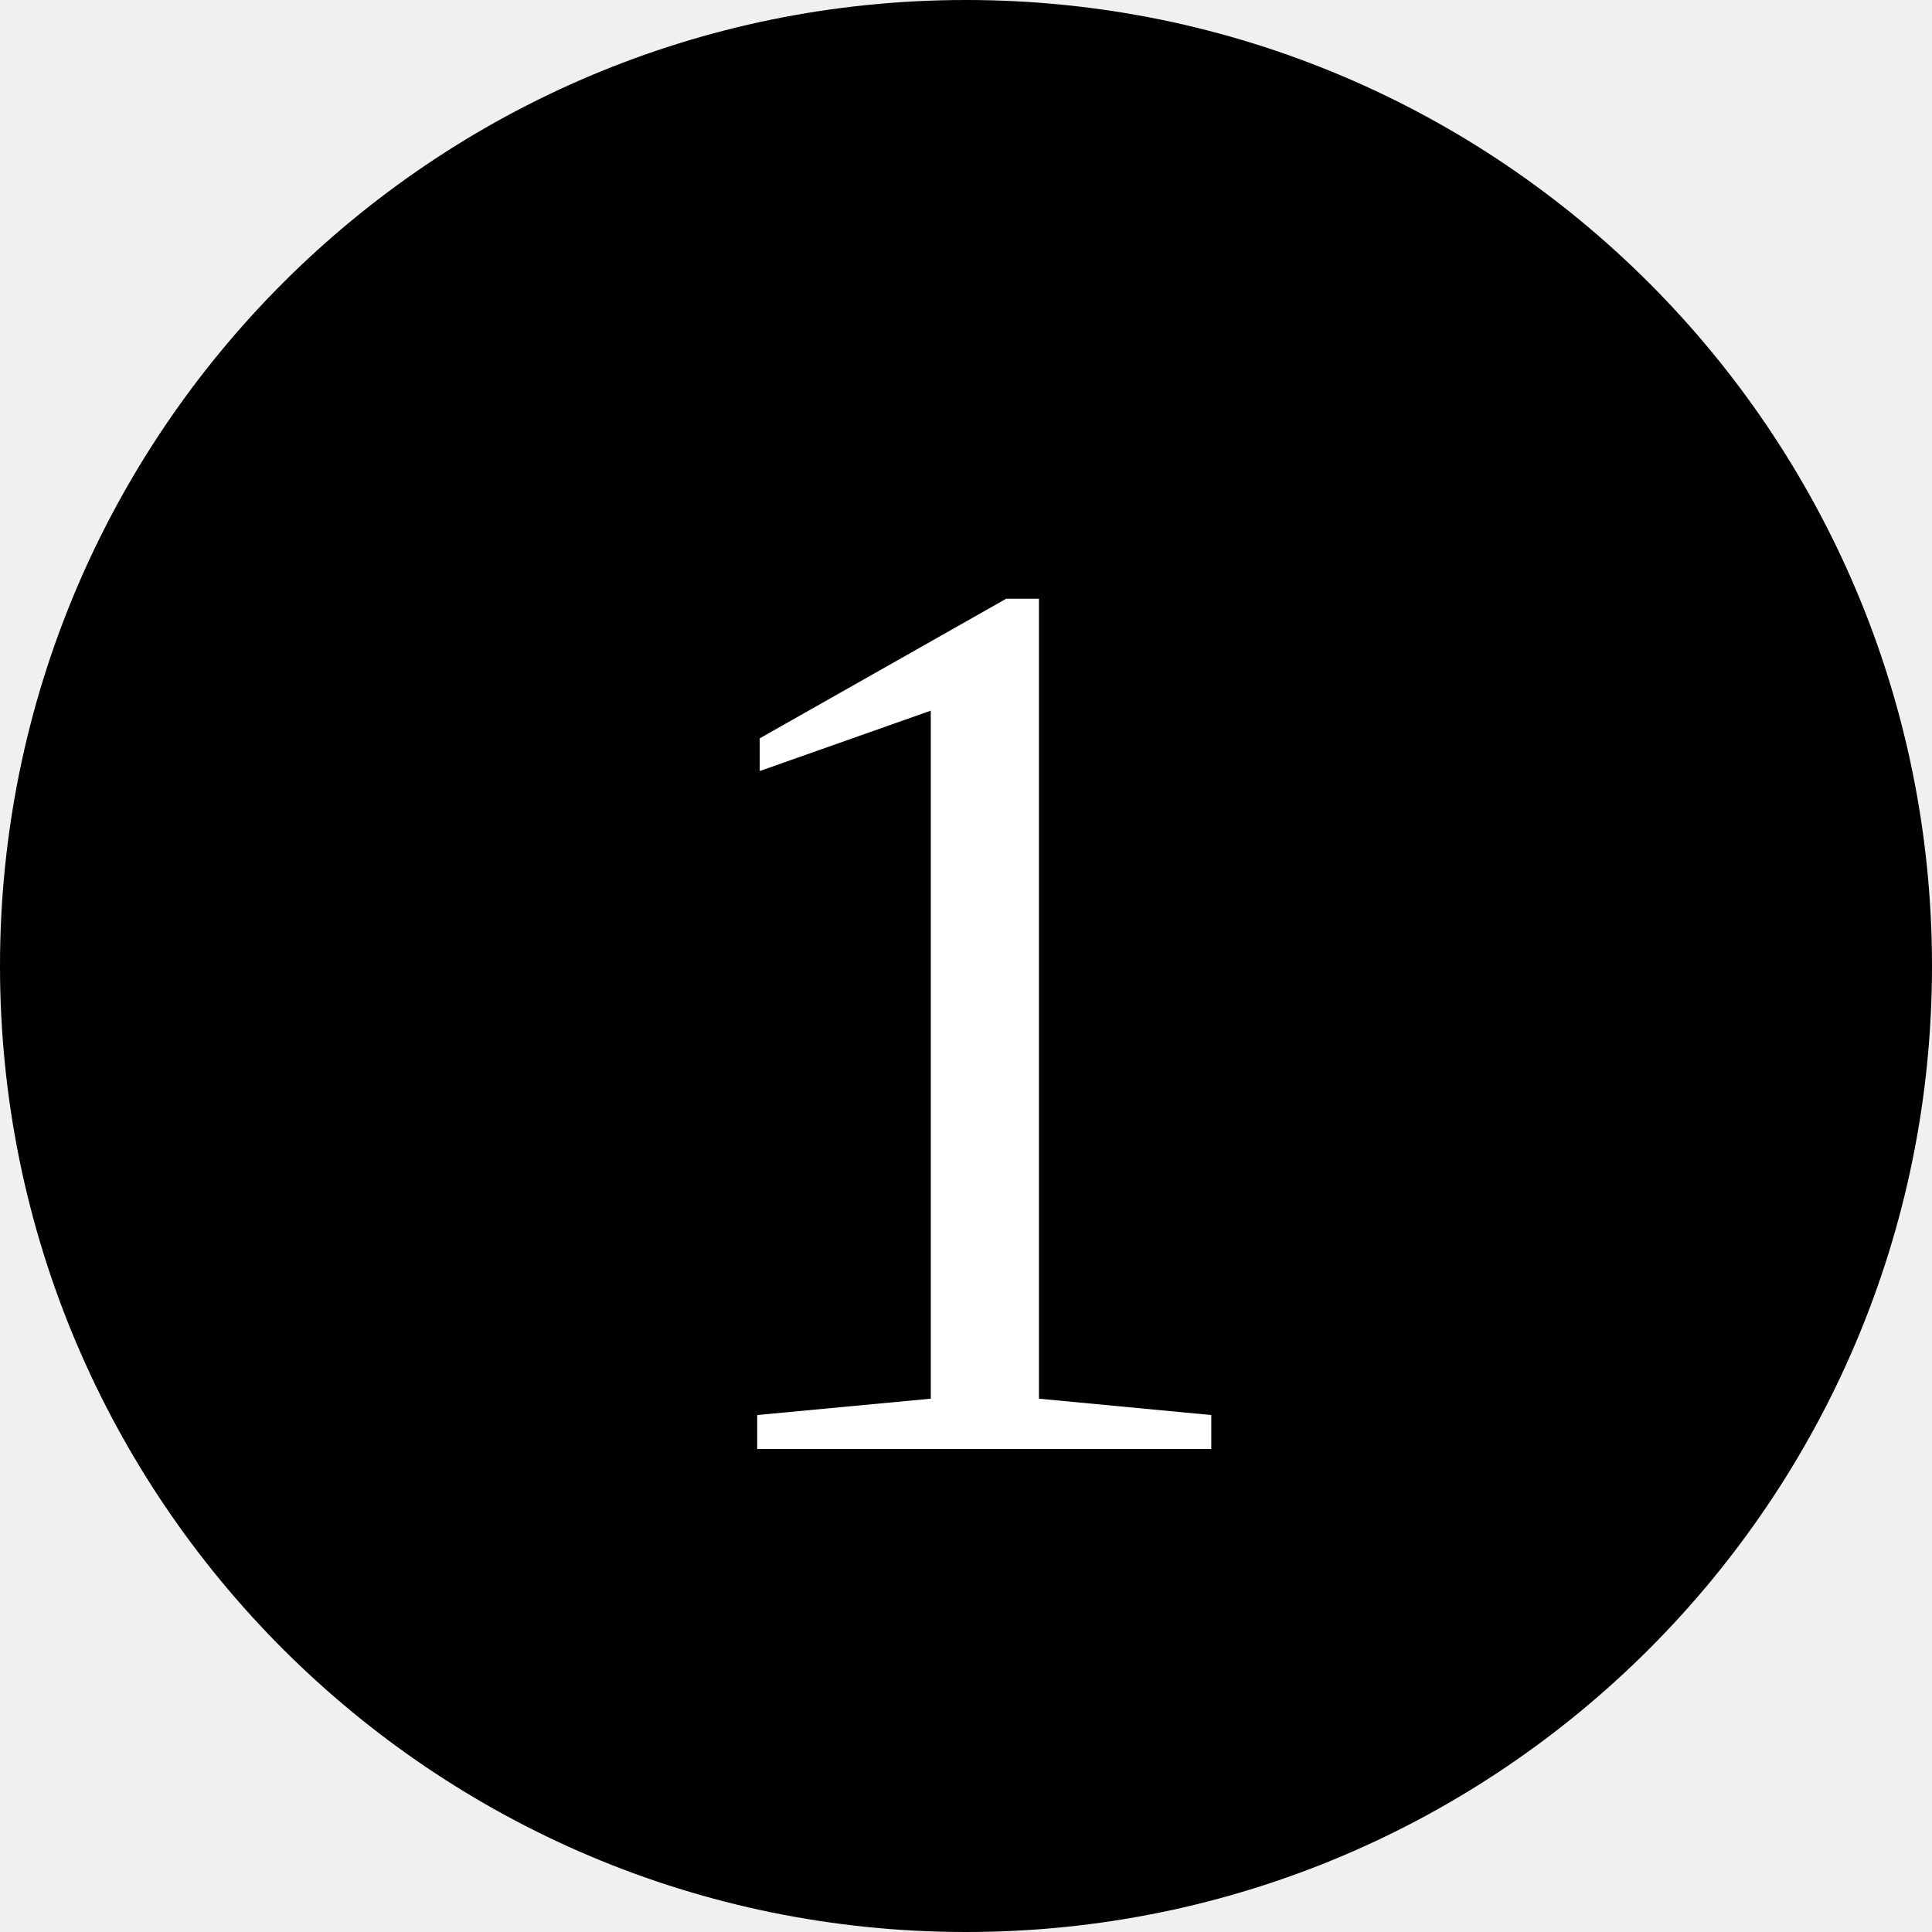
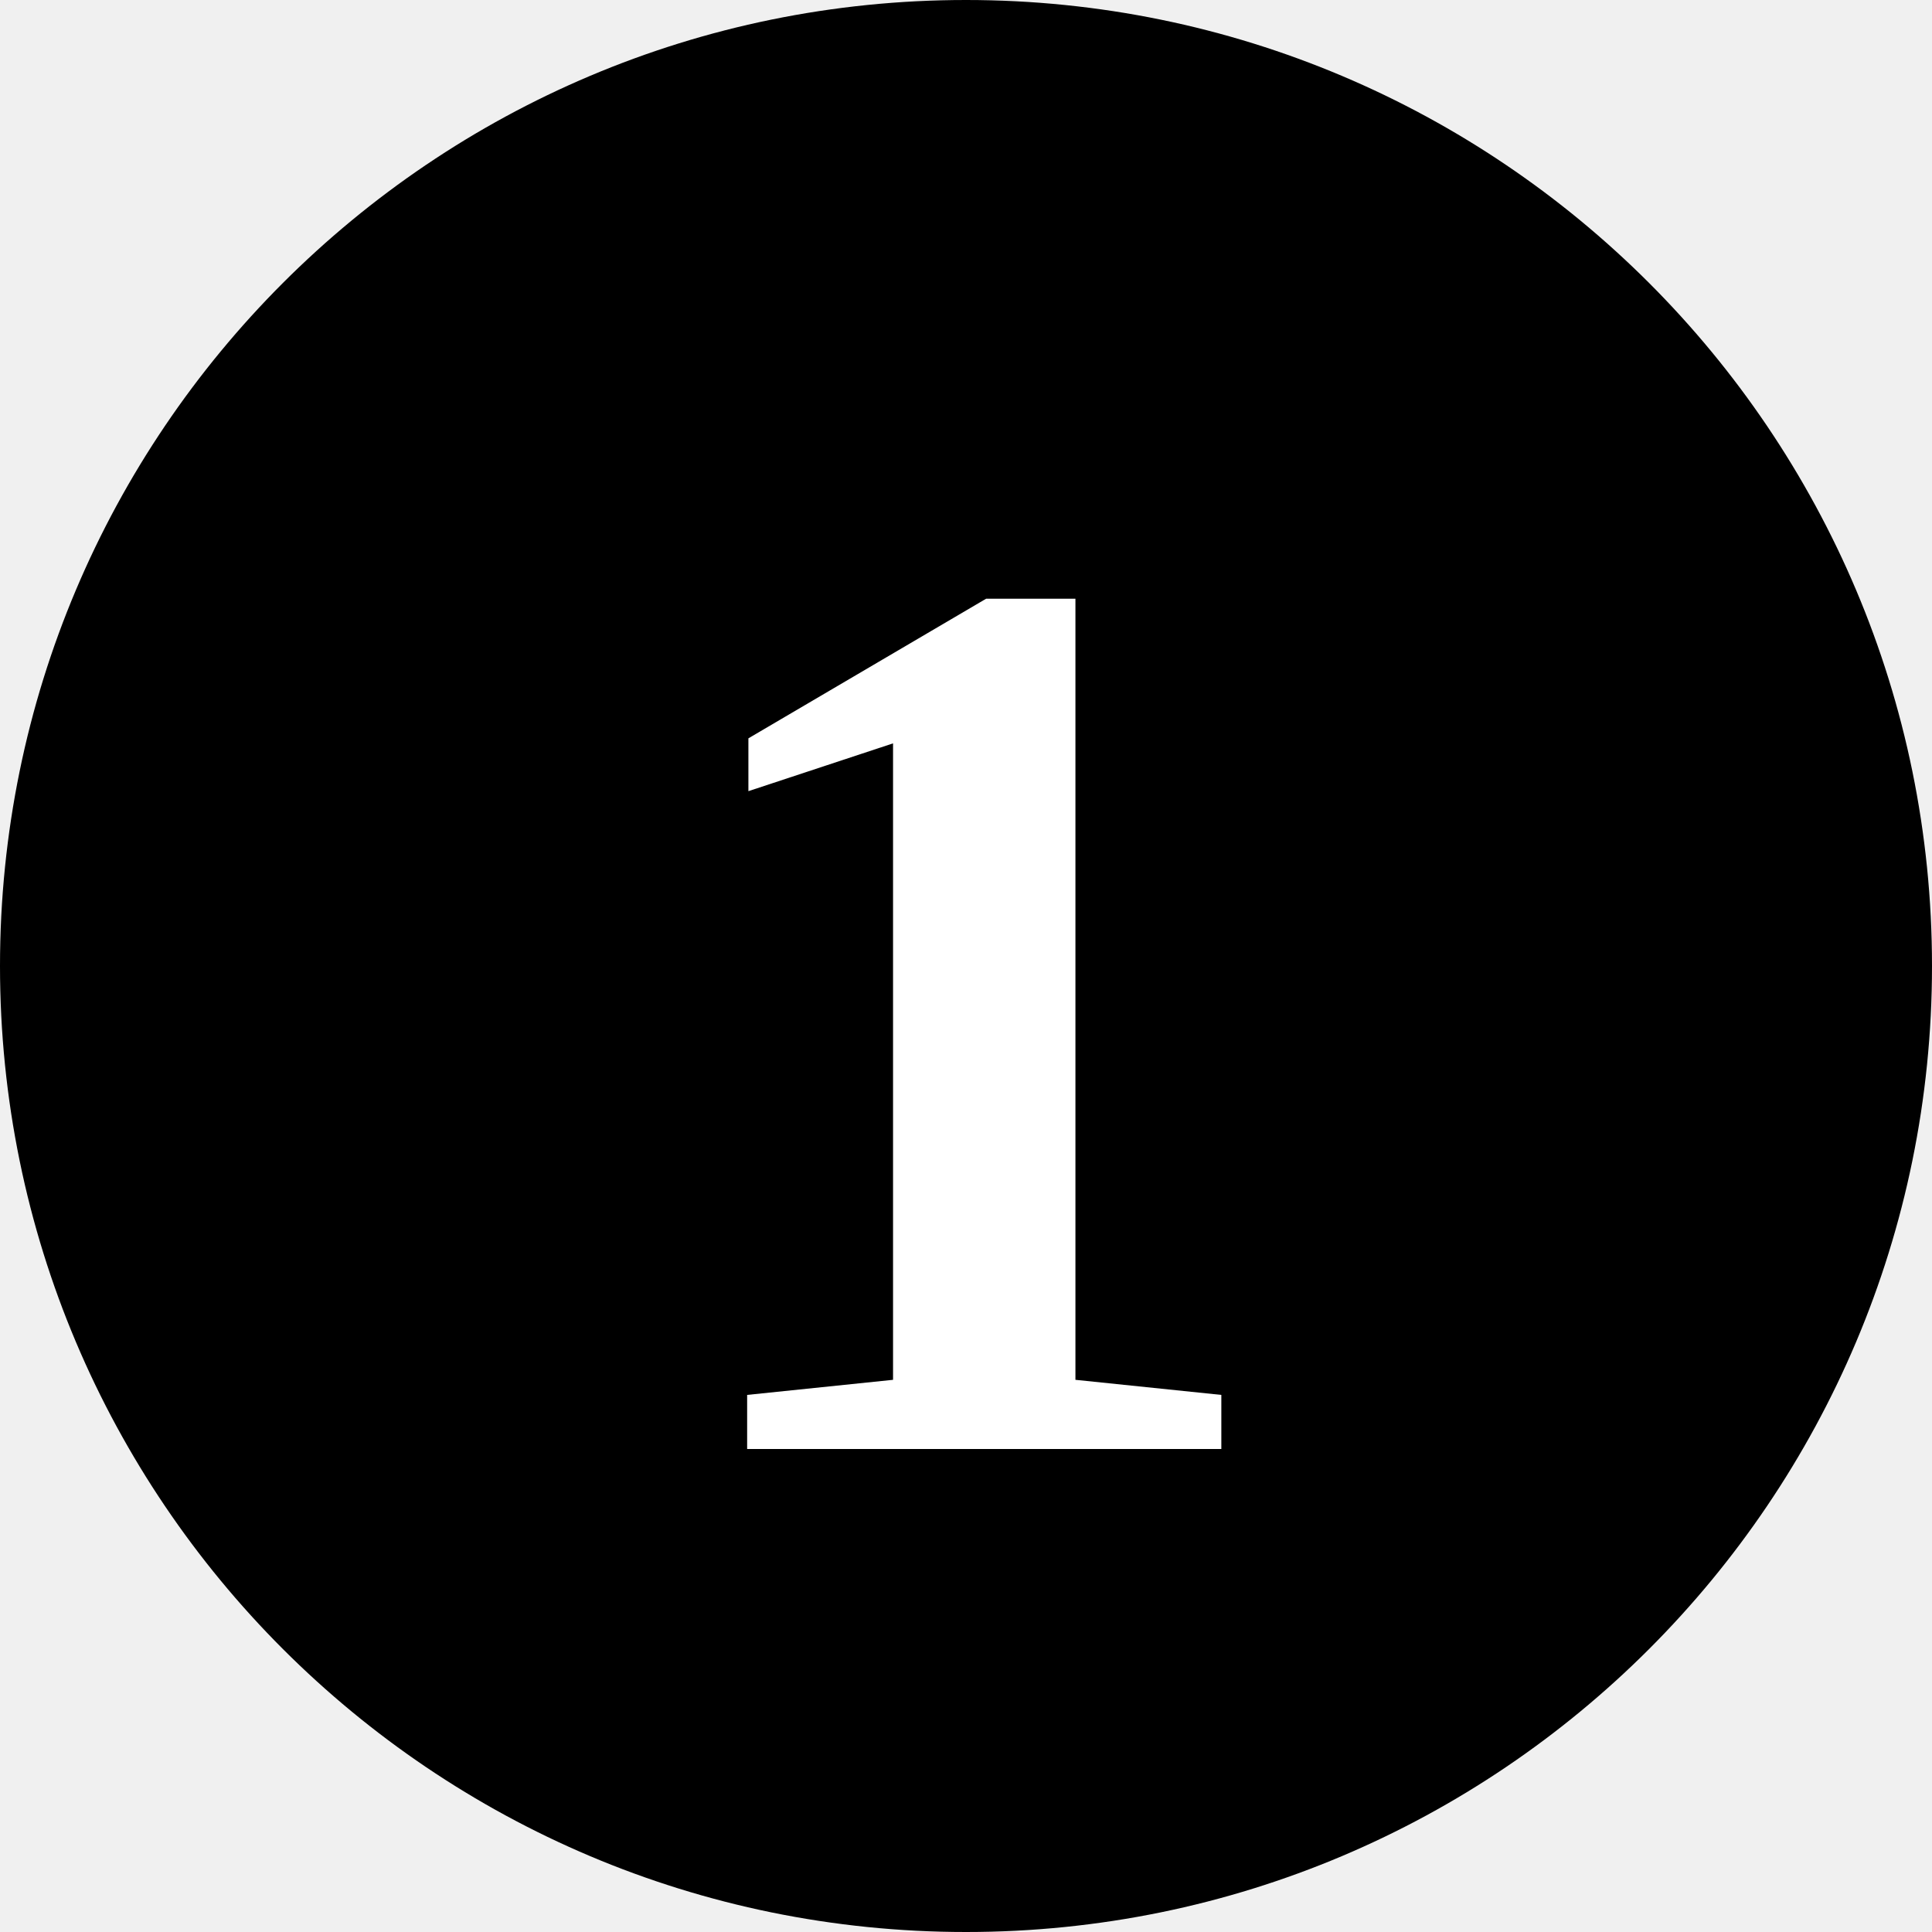
<svg xmlns="http://www.w3.org/2000/svg" version="1.1" width="24px" height="24px">
  <circle cx="12px" cy="12px" r="12px" stroke="black" stroke-width="0" fill="#000" />
-   <text font-size="16px" x="8px" y="18px">
+   <text font-size="16px" font-weight="700" x="8px" y="18px">
    <tspan fill="white">1</tspan>
  </text>
</svg>
